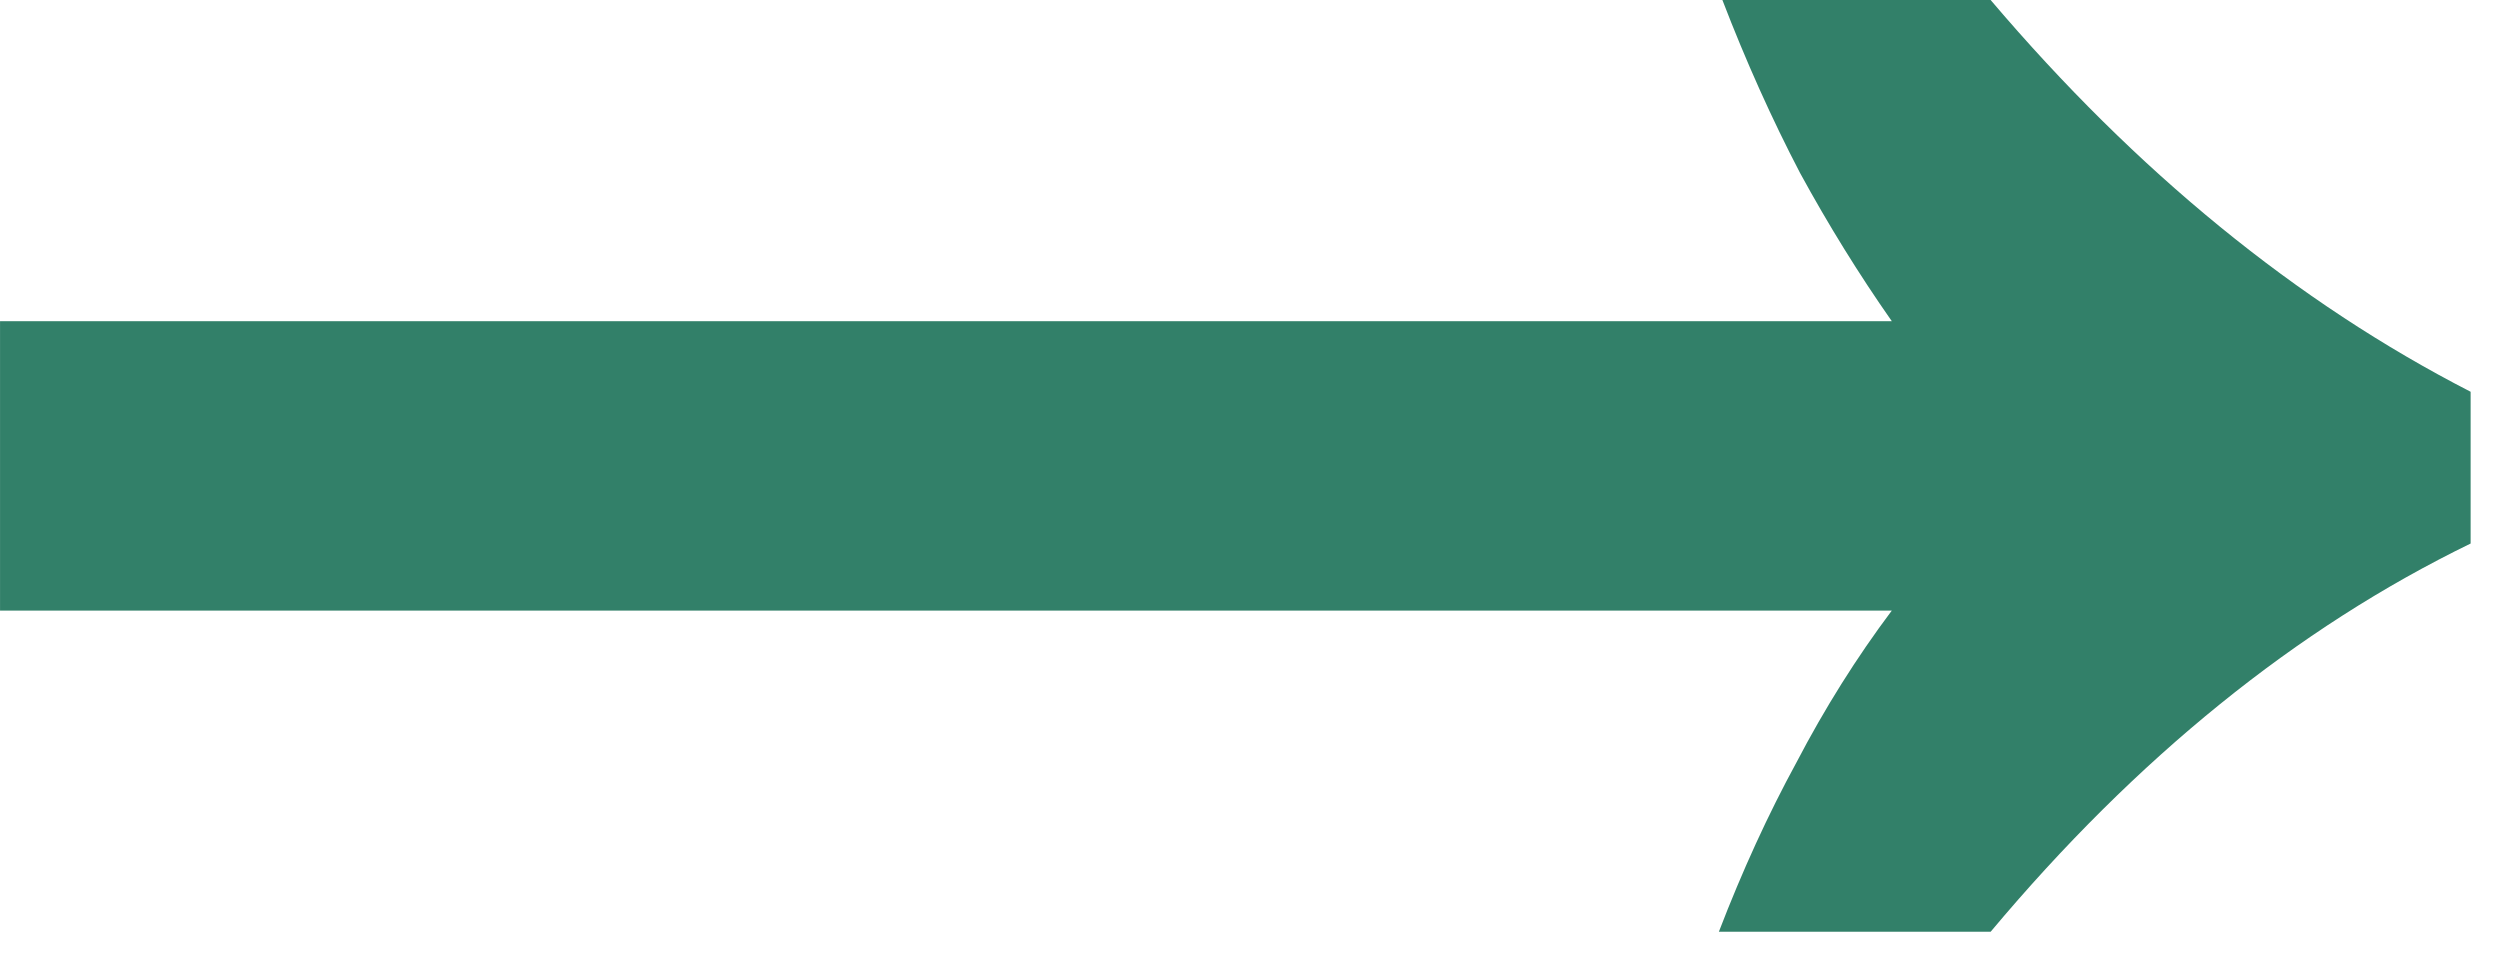
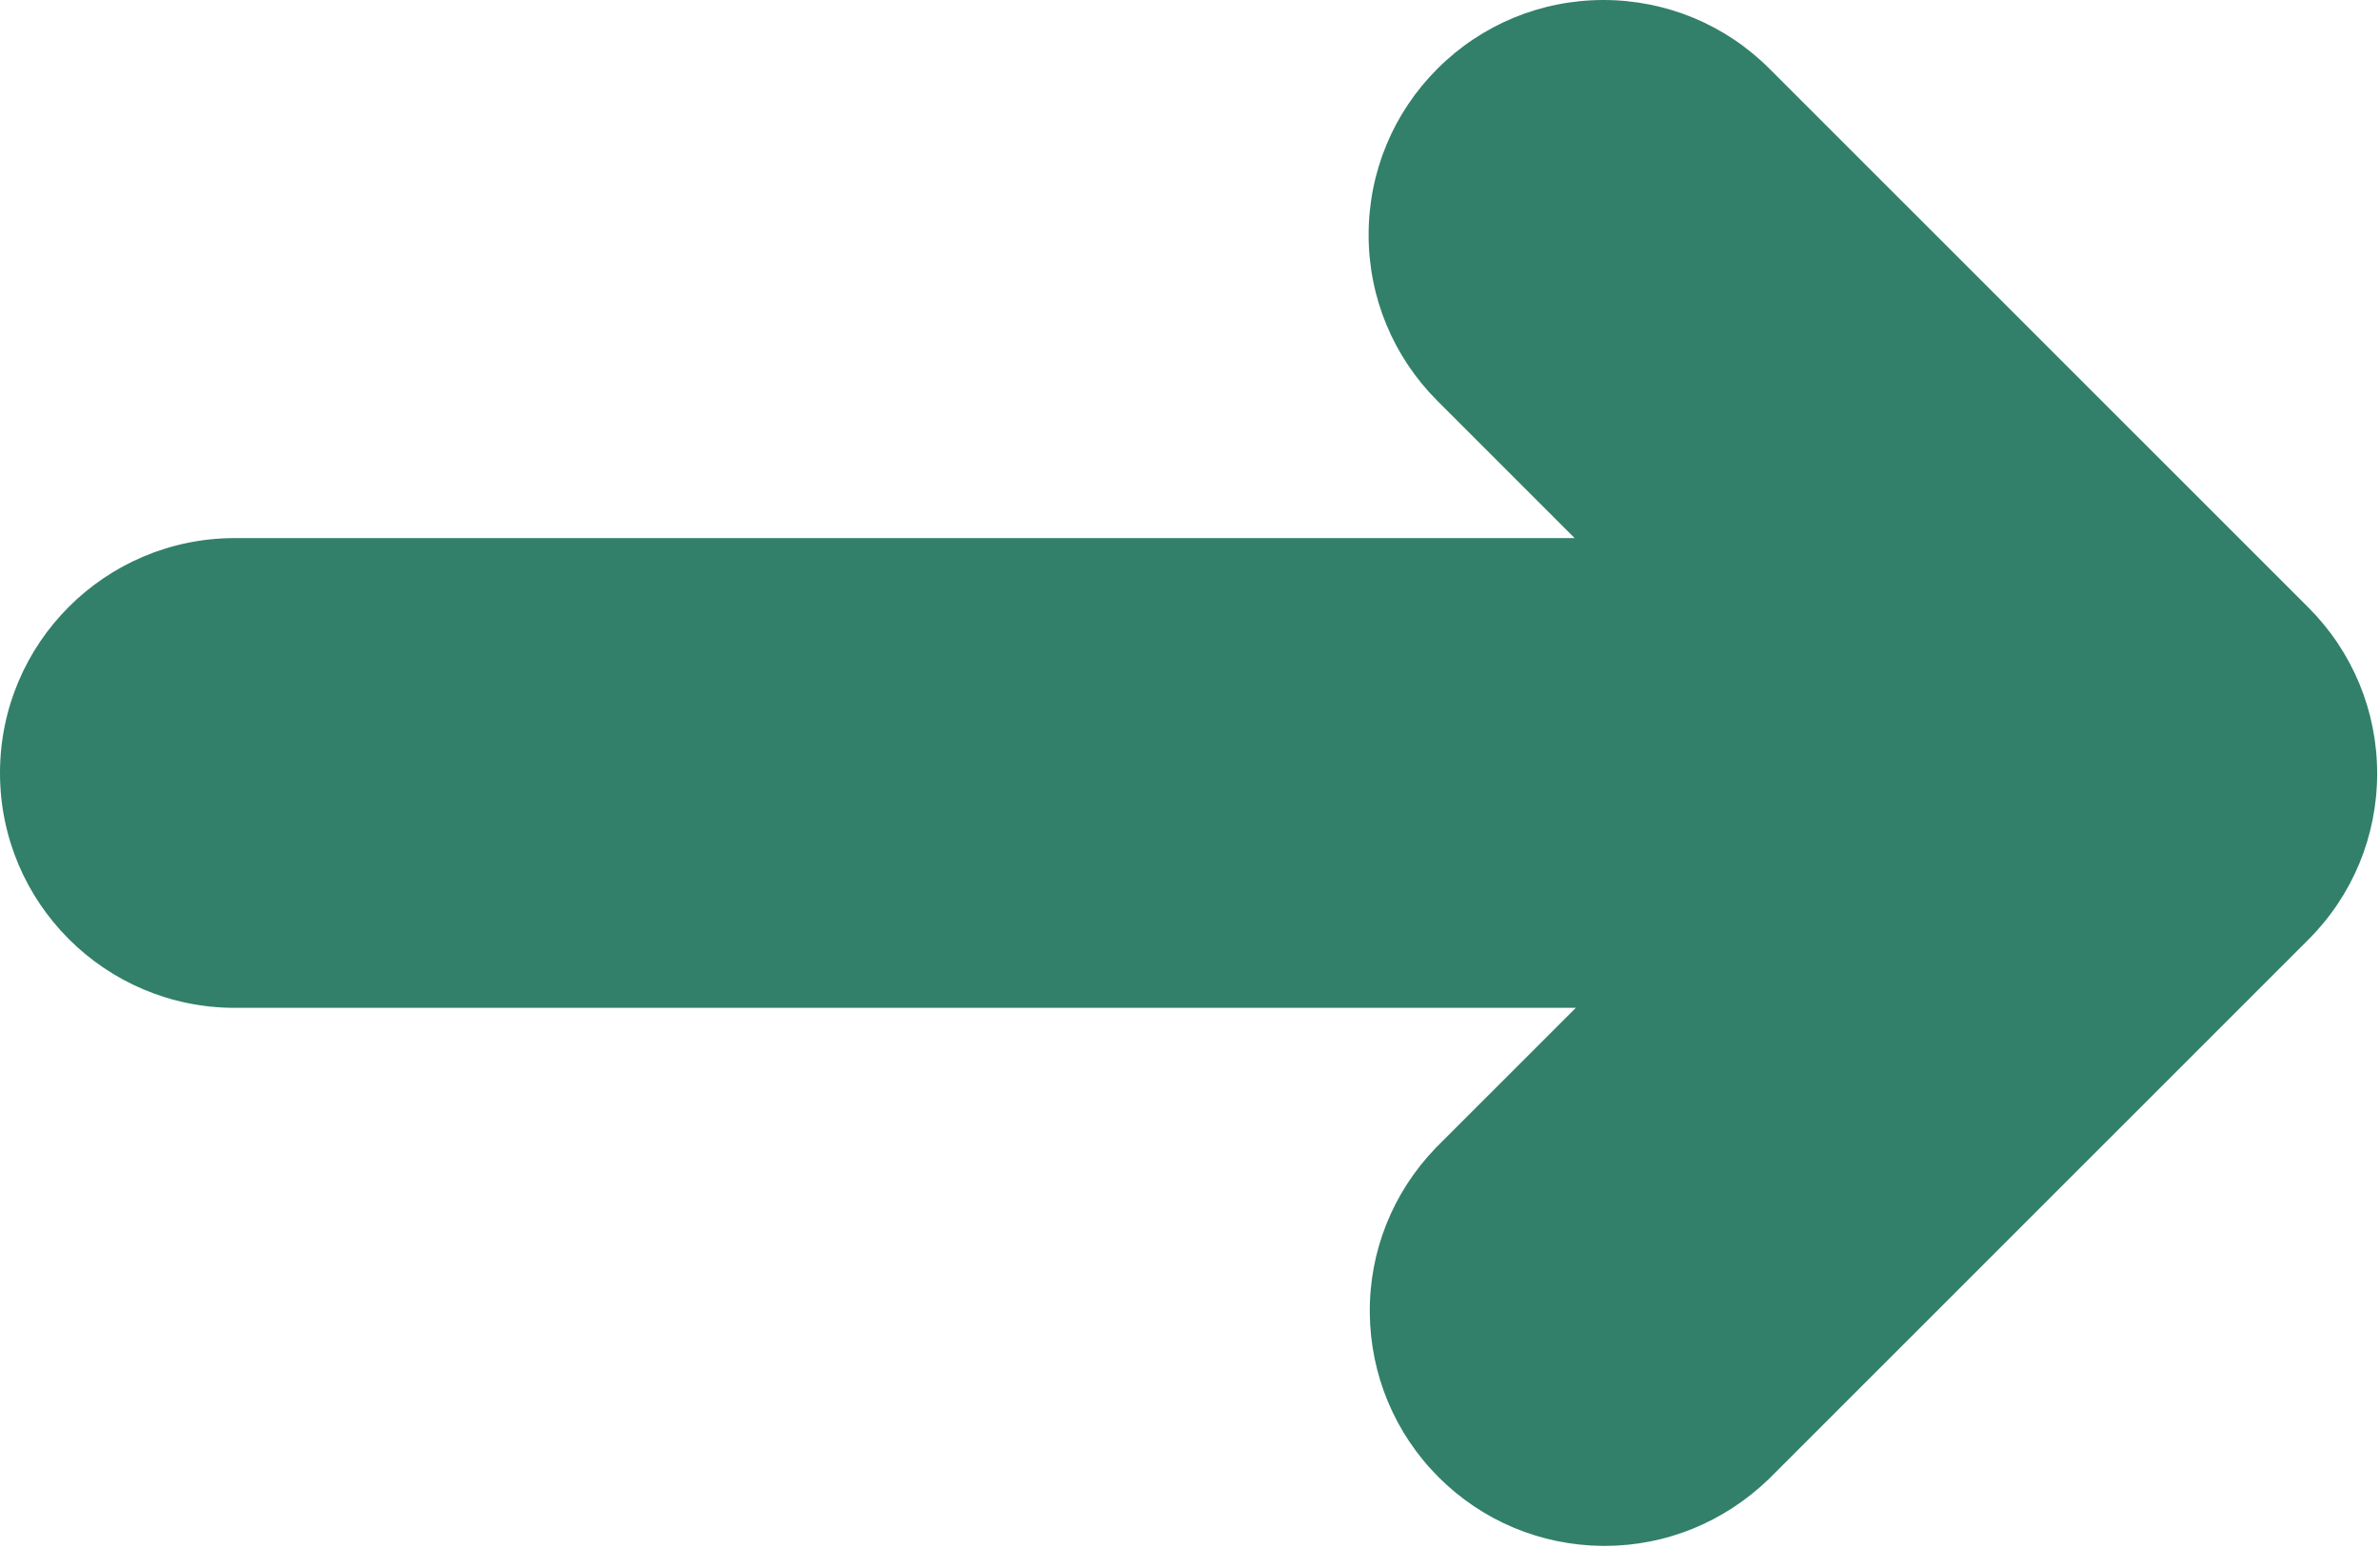
- <svg xmlns="http://www.w3.org/2000/svg" width="68" height="26" viewBox="0 0 68 26" fill="none">
-   <path d="M46.753 25.344C47.393 23.68 48.097 22.144 48.865 20.736C49.633 19.264 50.497 17.888 51.457 16.608H0.001V8.736H51.457C50.561 7.456 49.729 6.112 48.961 4.704C48.193 3.232 47.489 1.664 46.849 0H54.145C58.113 4.672 62.465 8.224 67.201 10.656V14.784C62.465 17.088 58.113 20.608 54.145 25.344H46.753Z" fill="#328069" />
+ <svg xmlns="http://www.w3.org/2000/svg" width="646" height="420" viewBox="0 0 646 420" fill="none">
+   <path d="M63.75 273.54H427.73L389.76 311.5L389.64 311.63C378.03 323.69 371.62 339.66 371.8 356.45C371.98 373.11 378.54 389 390.47 400.93C402.39 412.85 418.21 419.41 434.95 419.59H435.05H435.54C452.18 419.59 467.93 413.15 480.04 401.5L480.17 401.38L626.56 255.03C638.56 243.03 645.23 226.96 645.23 209.96C645.23 192.96 638.56 176.89 626.56 164.89L480.29 18.66C468.29 6.66 452.21 0 435.22 0C418.23 0 402.15 6.67 390.15 18.66C378.15 30.66 371.48 46.73 371.48 63.73C371.48 80.73 378.15 96.8 390.15 108.8L427.41 146.05H63.75C28.54 146.05 0 174.59 0 209.8C0 245.01 28.54 273.55 63.75 273.55V273.54Z" fill="#328069" />
</svg>
